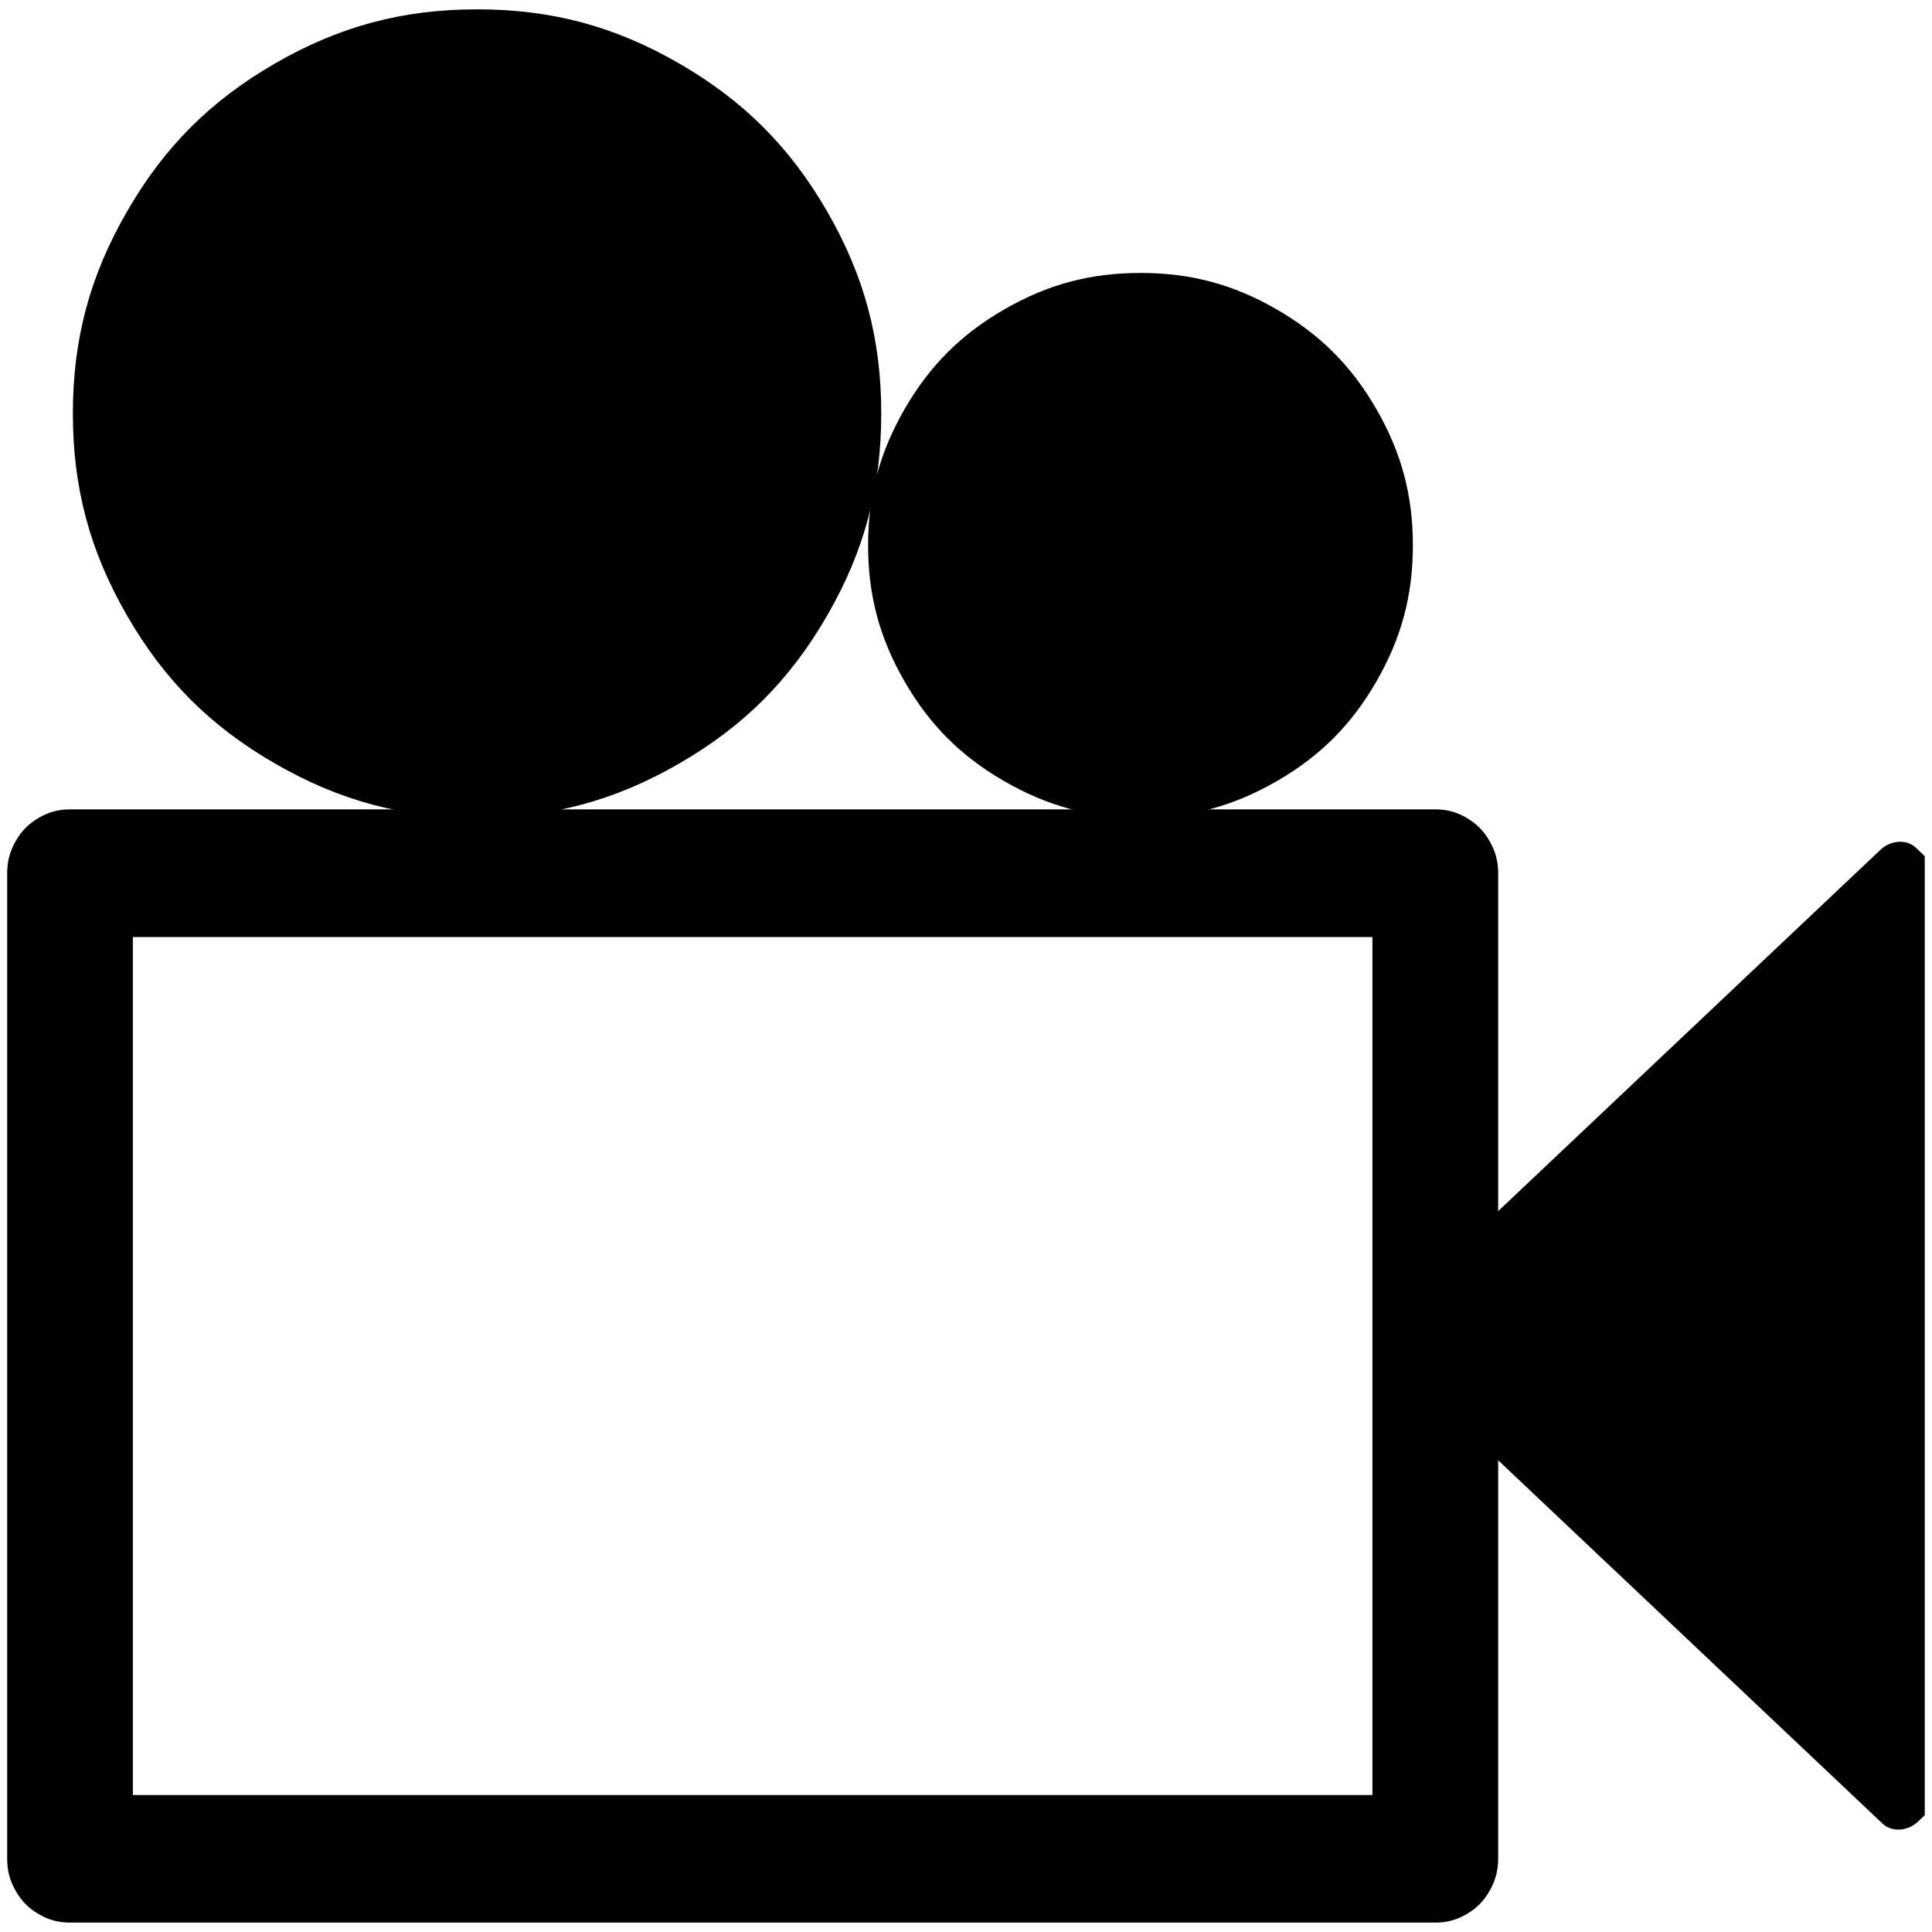
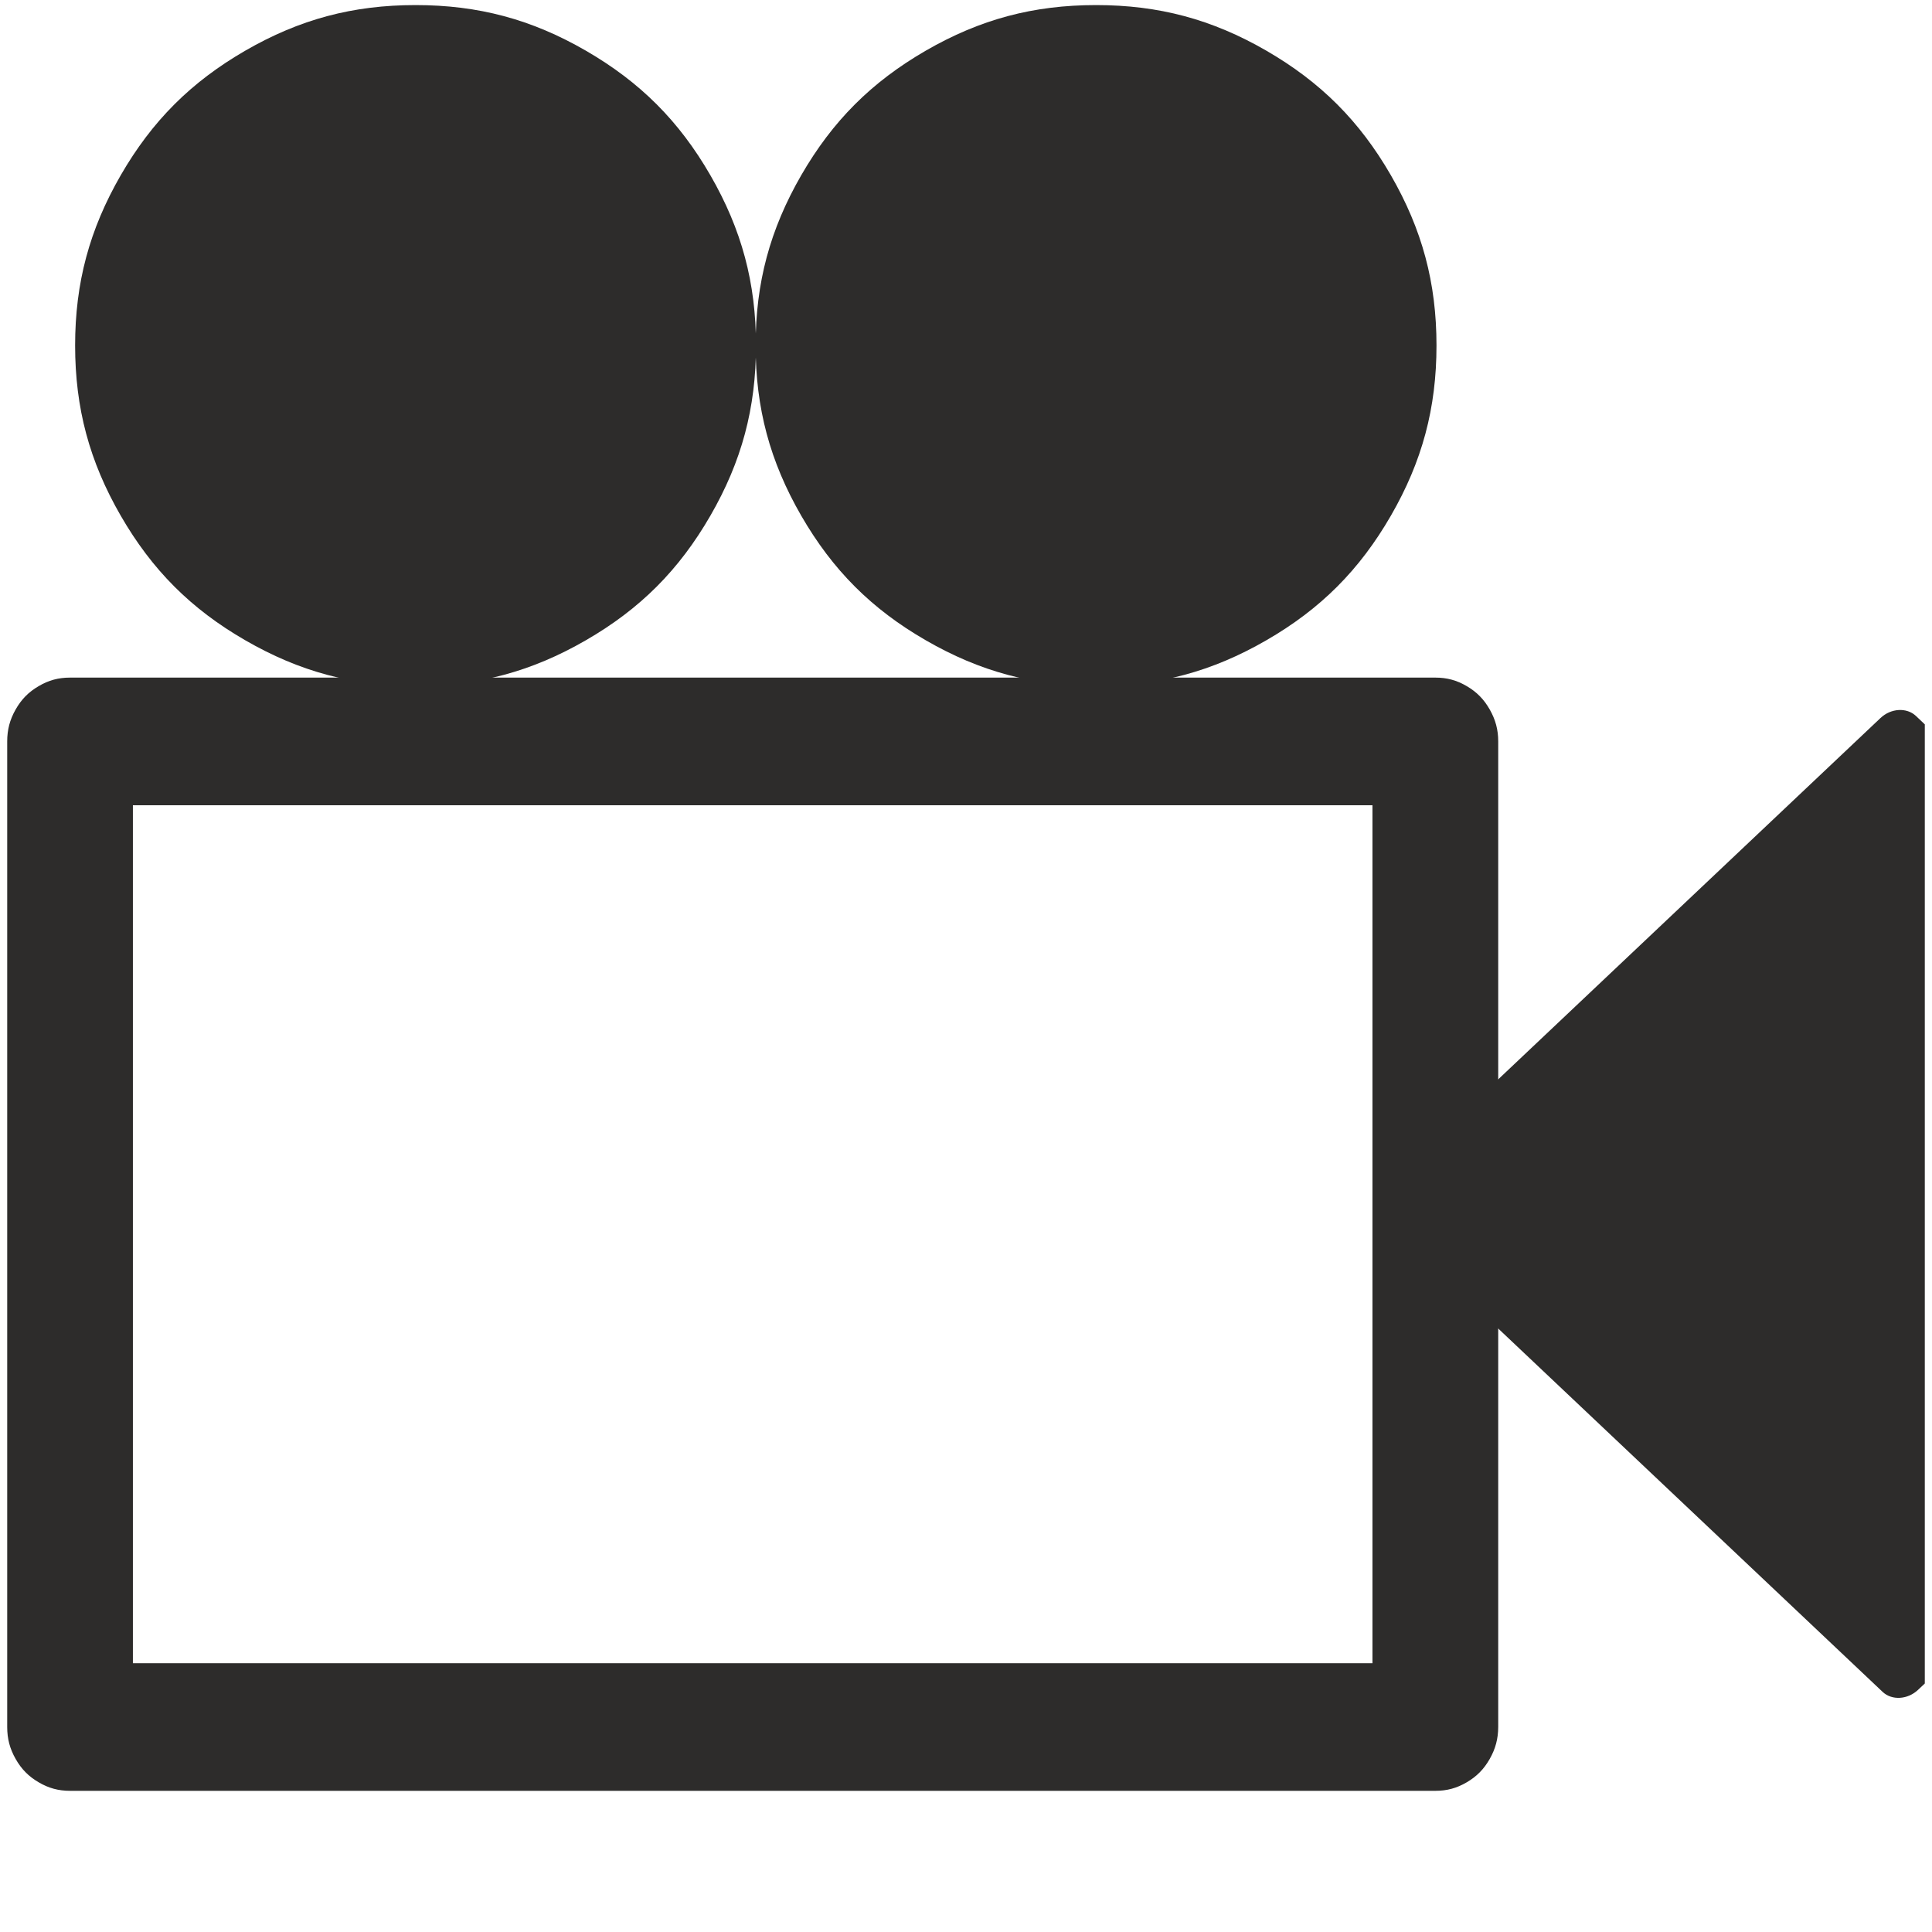
- <svg xmlns="http://www.w3.org/2000/svg" xmlns:ns1="http://xml.openoffice.org/svg/export" version="1.2" width="293.75mm" height="293.75mm" viewBox="0 0 29375 29375" preserveAspectRatio="xMidYMid" fill-rule="evenodd" stroke-width="28.222" stroke-linejoin="round" xml:space="preserve">
-   <defs class="ClipPathGroup">
-     <clipPath id="presentation_clip_path" clipPathUnits="userSpaceOnUse">
-       <rect x="0" y="0" width="29375" height="29375" />
-     </clipPath>
-     <clipPath id="presentation_clip_path_shrink" clipPathUnits="userSpaceOnUse">
-       <rect x="29" y="29" width="29317" height="29317" />
-     </clipPath>
-   </defs>
-   <defs class="TextShapeIndex">
-     <g ns1:slide="id1" ns1:id-list="id3" />
-   </defs>
-   <defs class="EmbeddedBulletChars">
-     <g id="bullet-char-template-57356" transform="scale(0.0004882812,-0.0004882812)">
-       <path d="M 580,1141 L 1163,571 580,0 -4,571 580,1141 Z" />
-     </g>
-     <g id="bullet-char-template-57354" transform="scale(0.0004882812,-0.0004882812)">
-       <path d="M 8,1128 L 1137,1128 1137,0 8,0 8,1128 Z" />
-     </g>
-     <g id="bullet-char-template-10146" transform="scale(0.0004882812,-0.0004882812)">
-       <path d="M 174,0 L 602,739 174,1481 1456,739 174,0 Z M 1358,739 L 309,1346 659,739 1358,739 Z" />
-     </g>
-     <g id="bullet-char-template-10132" transform="scale(0.0004882812,-0.0004882812)">
-       <path d="M 2015,739 L 1276,0 717,0 1260,543 174,543 174,936 1260,936 717,1481 1274,1481 2015,739 Z" />
-     </g>
-     <g id="bullet-char-template-10007" transform="scale(0.0004882812,-0.0004882812)">
-       <path d="M 0,-2 C -7,14 -16,27 -25,37 L 356,567 C 262,823 215,952 215,954 215,979 228,992 255,992 264,992 276,990 289,987 310,991 331,999 354,1012 L 381,999 492,748 772,1049 836,1024 860,1049 C 881,1039 901,1025 922,1006 886,937 835,863 770,784 769,783 710,716 594,584 L 774,223 C 774,196 753,168 711,139 L 727,119 C 717,90 699,76 672,76 641,76 570,178 457,381 L 164,-76 C 142,-110 111,-127 72,-127 30,-127 9,-110 8,-76 1,-67 -2,-52 -2,-32 -2,-23 -1,-13 0,-2 Z" />
-     </g>
-     <g id="bullet-char-template-10004" transform="scale(0.0004882812,-0.0004882812)">
-       <path d="M 285,-33 C 182,-33 111,30 74,156 52,228 41,333 41,471 41,549 55,616 82,672 116,743 169,778 240,778 293,778 328,747 346,684 L 369,508 C 377,444 397,411 428,410 L 1163,1116 C 1174,1127 1196,1133 1229,1133 1271,1133 1292,1118 1292,1087 L 1292,965 C 1292,929 1282,901 1262,881 L 442,47 C 390,-6 338,-33 285,-33 Z" />
-     </g>
-     <g id="bullet-char-template-9679" transform="scale(0.0004882812,-0.0004882812)">
-       <path d="M 813,0 C 632,0 489,54 383,161 276,268 223,411 223,592 223,773 276,916 383,1023 489,1130 632,1184 813,1184 992,1184 1136,1130 1245,1023 1353,916 1407,772 1407,592 1407,412 1353,268 1245,161 1136,54 992,0 813,0 Z" />
-     </g>
-     <g id="bullet-char-template-8226" transform="scale(0.0004882812,-0.0004882812)">
-       <path d="M 346,457 C 273,457 209,483 155,535 101,586 74,649 74,723 74,796 101,859 155,911 209,963 273,989 346,989 419,989 480,963 531,910 582,859 608,796 608,723 608,648 583,586 532,535 482,483 420,457 346,457 Z" />
-     </g>
-     <g id="bullet-char-template-8211" transform="scale(0.0004882812,-0.0004882812)">
-       <path d="M -4,459 L 1135,459 1135,606 -4,606 -4,459 Z" />
-     </g>
-     <g id="bullet-char-template-61548" transform="scale(0.0004882812,-0.0004882812)">
-       <path d="M 173,740 C 173,903 231,1043 346,1159 462,1274 601,1332 765,1332 928,1332 1067,1274 1183,1159 1299,1043 1357,903 1357,740 1357,577 1299,437 1183,322 1067,206 928,148 765,148 601,148 462,206 346,322 231,437 173,577 173,740 Z" />
-     </g>
-   </defs>
-   <defs class="TextEmbeddedBitmaps" />
+ <svg xmlns="http://www.w3.org/2000/svg" height="832.677pt" viewBox="0 0 832.677 832.677" width="832.677pt" version="1.1" id="ec72a9b8-b515-11ea-be2e-a0f3c11e789f">
  <g>
-     <g id="id2" class="Master_Slide">
-       <g id="bg-id2" class="Background" />
-       <g id="bo-id2" class="BackgroundObjects" />
-     </g>
-   </g>
-   <g class="SlideGroup">
+     <path style="fill-rule:evenodd;fill:#2d2c2b;" d="M 829.575,312.194 L 825.748,308.566 C 821.779,304.824 814.976,305.221 810.497,309.445 L 596.992,511.243 C 592.513,515.467 592.088,521.901 596.057,525.643 L 811.405,729.199 C 815.373,732.941 822.176,732.544 826.655,728.32 L 829.575,725.571 829.575,312.194 Z" />
+     <path style="fill-rule:evenodd;fill:#2d2c2b;" d="M 30.205,292.04 C 30.205,292.04 30.205,292.04 30.205,292.04 25.216,292.04 20.964,293.174 16.655,295.725 12.318,298.248 9.228,301.394 6.734,305.788 4.239,310.182 3.105,314.49 3.105,319.536 3.105,319.536 3.105,319.536 3.105,319.536 L 3.105,744.336 C 3.105,749.41 4.239,753.69 6.734,758.084 9.228,762.478 12.318,765.624 16.655,768.147 20.964,770.698 25.216,771.832 30.205,771.832 30.205,771.832 30.205,771.832 30.205,771.832 L 618.62,771.832 C 618.62,771.832 618.62,771.832 618.62,771.832 623.609,771.832 627.833,770.698 632.17,768.147 636.479,765.624 639.568,762.478 642.063,758.084 644.557,753.69 645.691,749.41 645.72,744.336 L 645.72,319.536 C 645.72,319.536 645.72,319.536 645.72,319.536 645.72,314.49 644.557,310.182 642.063,305.788 639.568,301.394 636.479,298.248 632.17,295.725 627.833,293.174 623.609,292.04 618.62,292.04 618.62,292.04 618.62,292.04 618.62,292.04 L 30.205,292.04 Z M 57.276,347.06 L 591.521,347.06 591.521,716.84 57.276,716.84 57.276,347.06 Z" />
    <g>
-       <g id="container-id1">
-         <g id="id1" class="Slide" clip-path="url(#presentation_clip_path)">
-           <g class="Page">
-             <g class="Graphic">
-               <g id="id3">
-                 <rect class="BoundingBox" stroke="none" fill="none" x="-13" y="-13" width="29401" height="29401" />
-                 <path fill="rgb(0,0,0)" stroke="none" d="M 29265,13017 L 29130,12889 C 28990,12757 28750,12771 28592,12920 L 21060,20039 C 20902,20188 20887,20415 21027,20547 L 28624,27728 C 28764,27860 29004,27846 29162,27697 L 29265,27600 29265,13017 Z" />
-                 <path fill="rgb(0,0,0)" stroke="none" d="M 13399,6287 C 13399,7418 13142,8380 12576,9360 12010,10340 11306,11044 10327,11609 9347,12175 8385,12433 7254,12433 6123,12433 5161,12175 4181,11609 3201,11044 2497,10340 1932,9360 1366,8380 1108,7418 1108,6287 1108,5156 1366,4194 1932,3214 2497,2235 3201,1531 4181,965 5161,399 6123,142 7254,142 8385,142 9347,399 10327,965 11306,1531 12010,2235 12576,3214 13142,4194 13399,5156 13399,6287 L 13399,6287 Z" />
-                 <path fill="rgb(0,0,0)" stroke="none" d="M 21482,8291 C 21482,9053 21308,9702 20927,10362 20546,11022 20072,11497 19411,11878 18751,12259 18103,12433 17341,12433 16578,12433 15930,12259 15270,11878 14609,11497 14135,11022 13754,10362 13373,9702 13199,9053 13199,8291 13199,7529 13373,6881 13754,6220 14135,5560 14609,5086 15270,4704 15930,4323 16578,4150 17341,4150 18103,4150 18751,4323 19411,4704 20072,5086 20546,5560 20927,6220 21308,6881 21482,7529 21482,8291 L 21482,8291 Z" />
-                 <path fill="rgb(0,0,0)" stroke="none" d="M 1065,12306 C 1065,12306 1065,12306 1065,12306 889,12306 739,12346 587,12436 434,12525 325,12636 237,12791 149,12946 109,13098 109,13276 109,13276 109,13276 109,13276 L 109,28262 C 109,28441 149,28592 237,28747 325,28902 434,29013 587,29102 739,29192 889,29232 1065,29232 1065,29232 1065,29232 1065,29232 L 21823,29232 C 21823,29232 21823,29232 21823,29232 21999,29232 22148,29192 22301,29102 22453,29013 22562,28902 22650,28747 22738,28592 22778,28441 22779,28262 L 22779,13276 C 22779,13276 22779,13276 22779,13276 22779,13098 22738,12946 22650,12791 22562,12636 22453,12525 22301,12436 22148,12346 21999,12306 21823,12306 21823,12306 21823,12306 21823,12306 L 1065,12306 Z M 2020,14247 L 20867,14247 20867,27292 2020,27292 2020,14247 Z" />
-               </g>
-             </g>
-           </g>
-         </g>
-       </g>
+       <path style="fill-rule:evenodd;fill:#2d2c2b;" d="M 619.117,148.896 C 619.117,175.893 612.952,198.885 599.454,222.268 585.956,245.651 569.163,262.479 545.745,275.977 522.362,289.475 499.405,295.64 472.409,295.64 445.377,295.64 422.419,289.475 399.037,275.977 375.619,262.479 358.826,245.651 345.327,222.268 331.829,198.885 325.665,175.893 325.665,148.896 325.665,121.9 331.829,98.942 345.327,75.524 358.826,52.142 375.619,35.349 399.037,21.815 422.419,8.317 445.377,2.188 472.409,2.188 499.405,2.188 522.362,8.317 545.745,21.815 569.163,35.349 585.956,52.142 599.454,75.524 612.952,98.942 619.117,121.9 619.117,148.896 L 619.117,148.896 Z" />
+       <path style="fill-rule:evenodd;fill:#2d2c2b;" d="M 325.827,148.896 C 325.827,175.893 319.662,198.885 306.164,222.268 292.666,245.651 275.873,262.479 252.455,275.977 229.072,289.475 206.115,295.64 179.118,295.64 152.087,295.64 129.129,289.475 105.747,275.977 82.329,262.479 65.536,245.651 52.037,222.268 38.539,198.885 32.375,175.893 32.375,148.896 32.375,121.9 38.539,98.942 52.037,75.524 65.536,52.142 82.329,35.349 105.747,21.815 129.129,8.317 152.087,2.188 179.118,2.188 206.115,2.188 229.072,8.317 252.455,21.815 275.873,35.349 292.666,52.142 306.164,75.524 319.662,98.942 325.827,121.9 325.827,148.896 L 325.827,148.896 Z" />
    </g>
  </g>
</svg>
